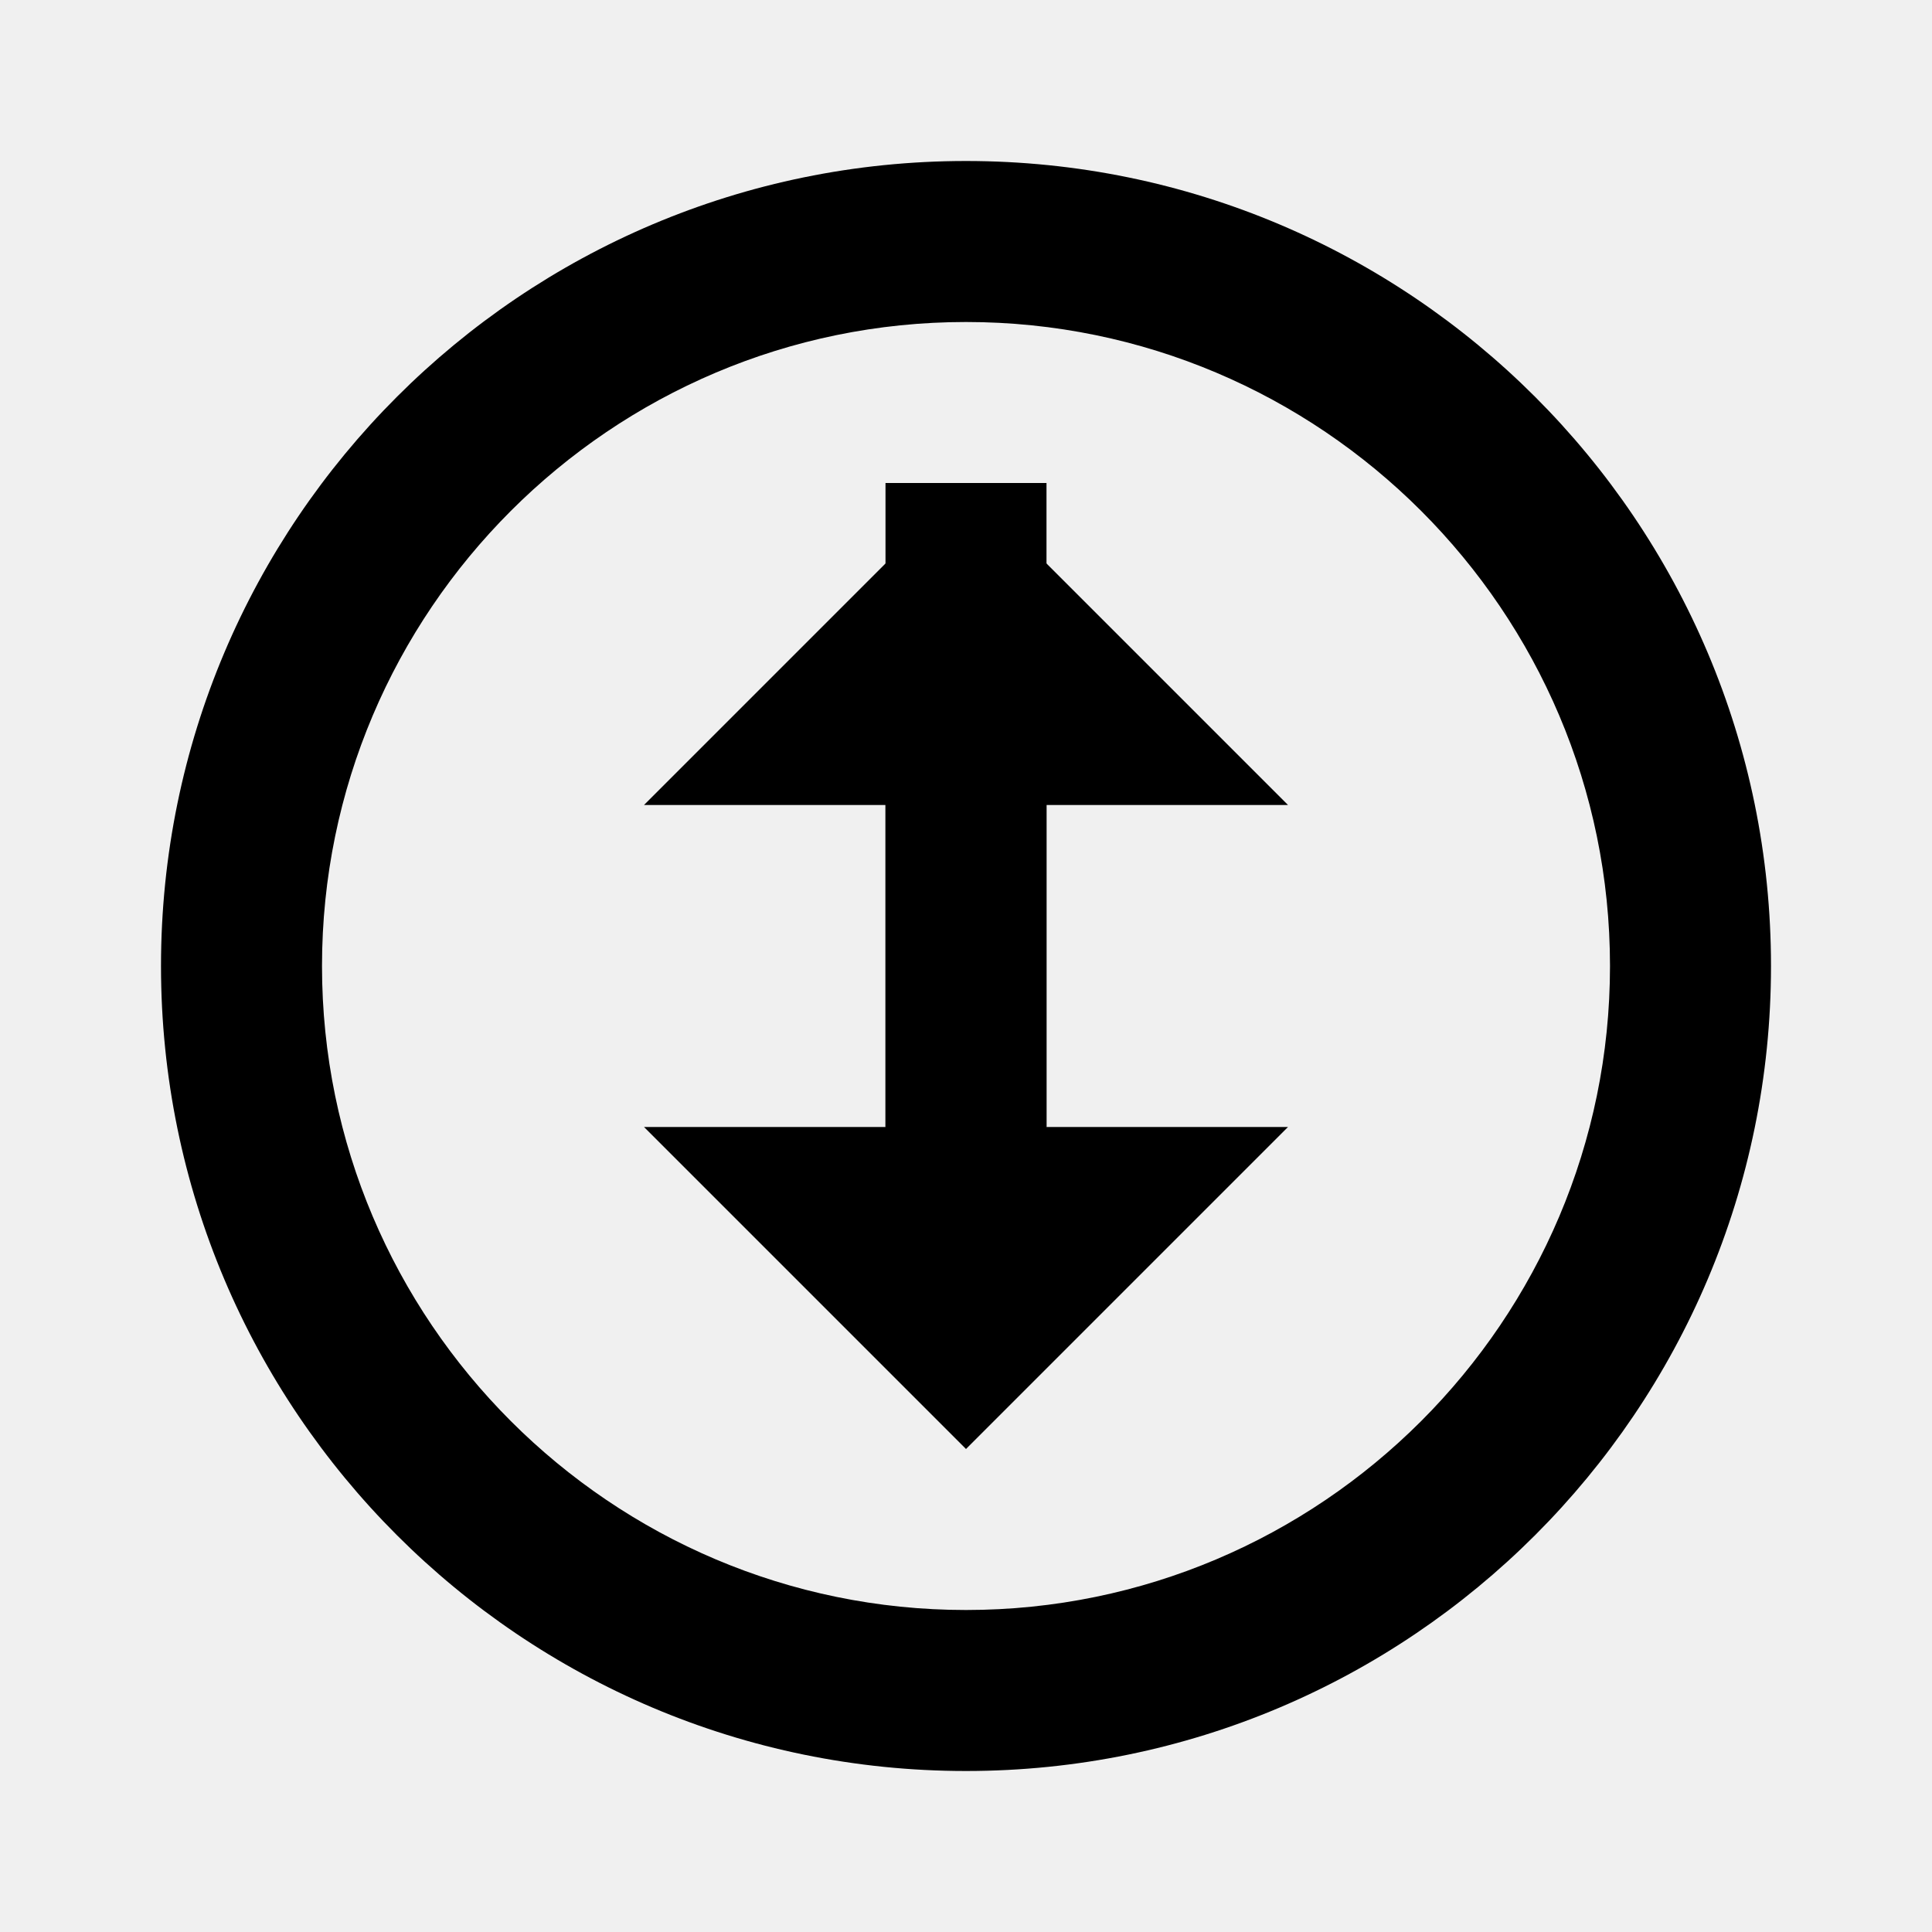
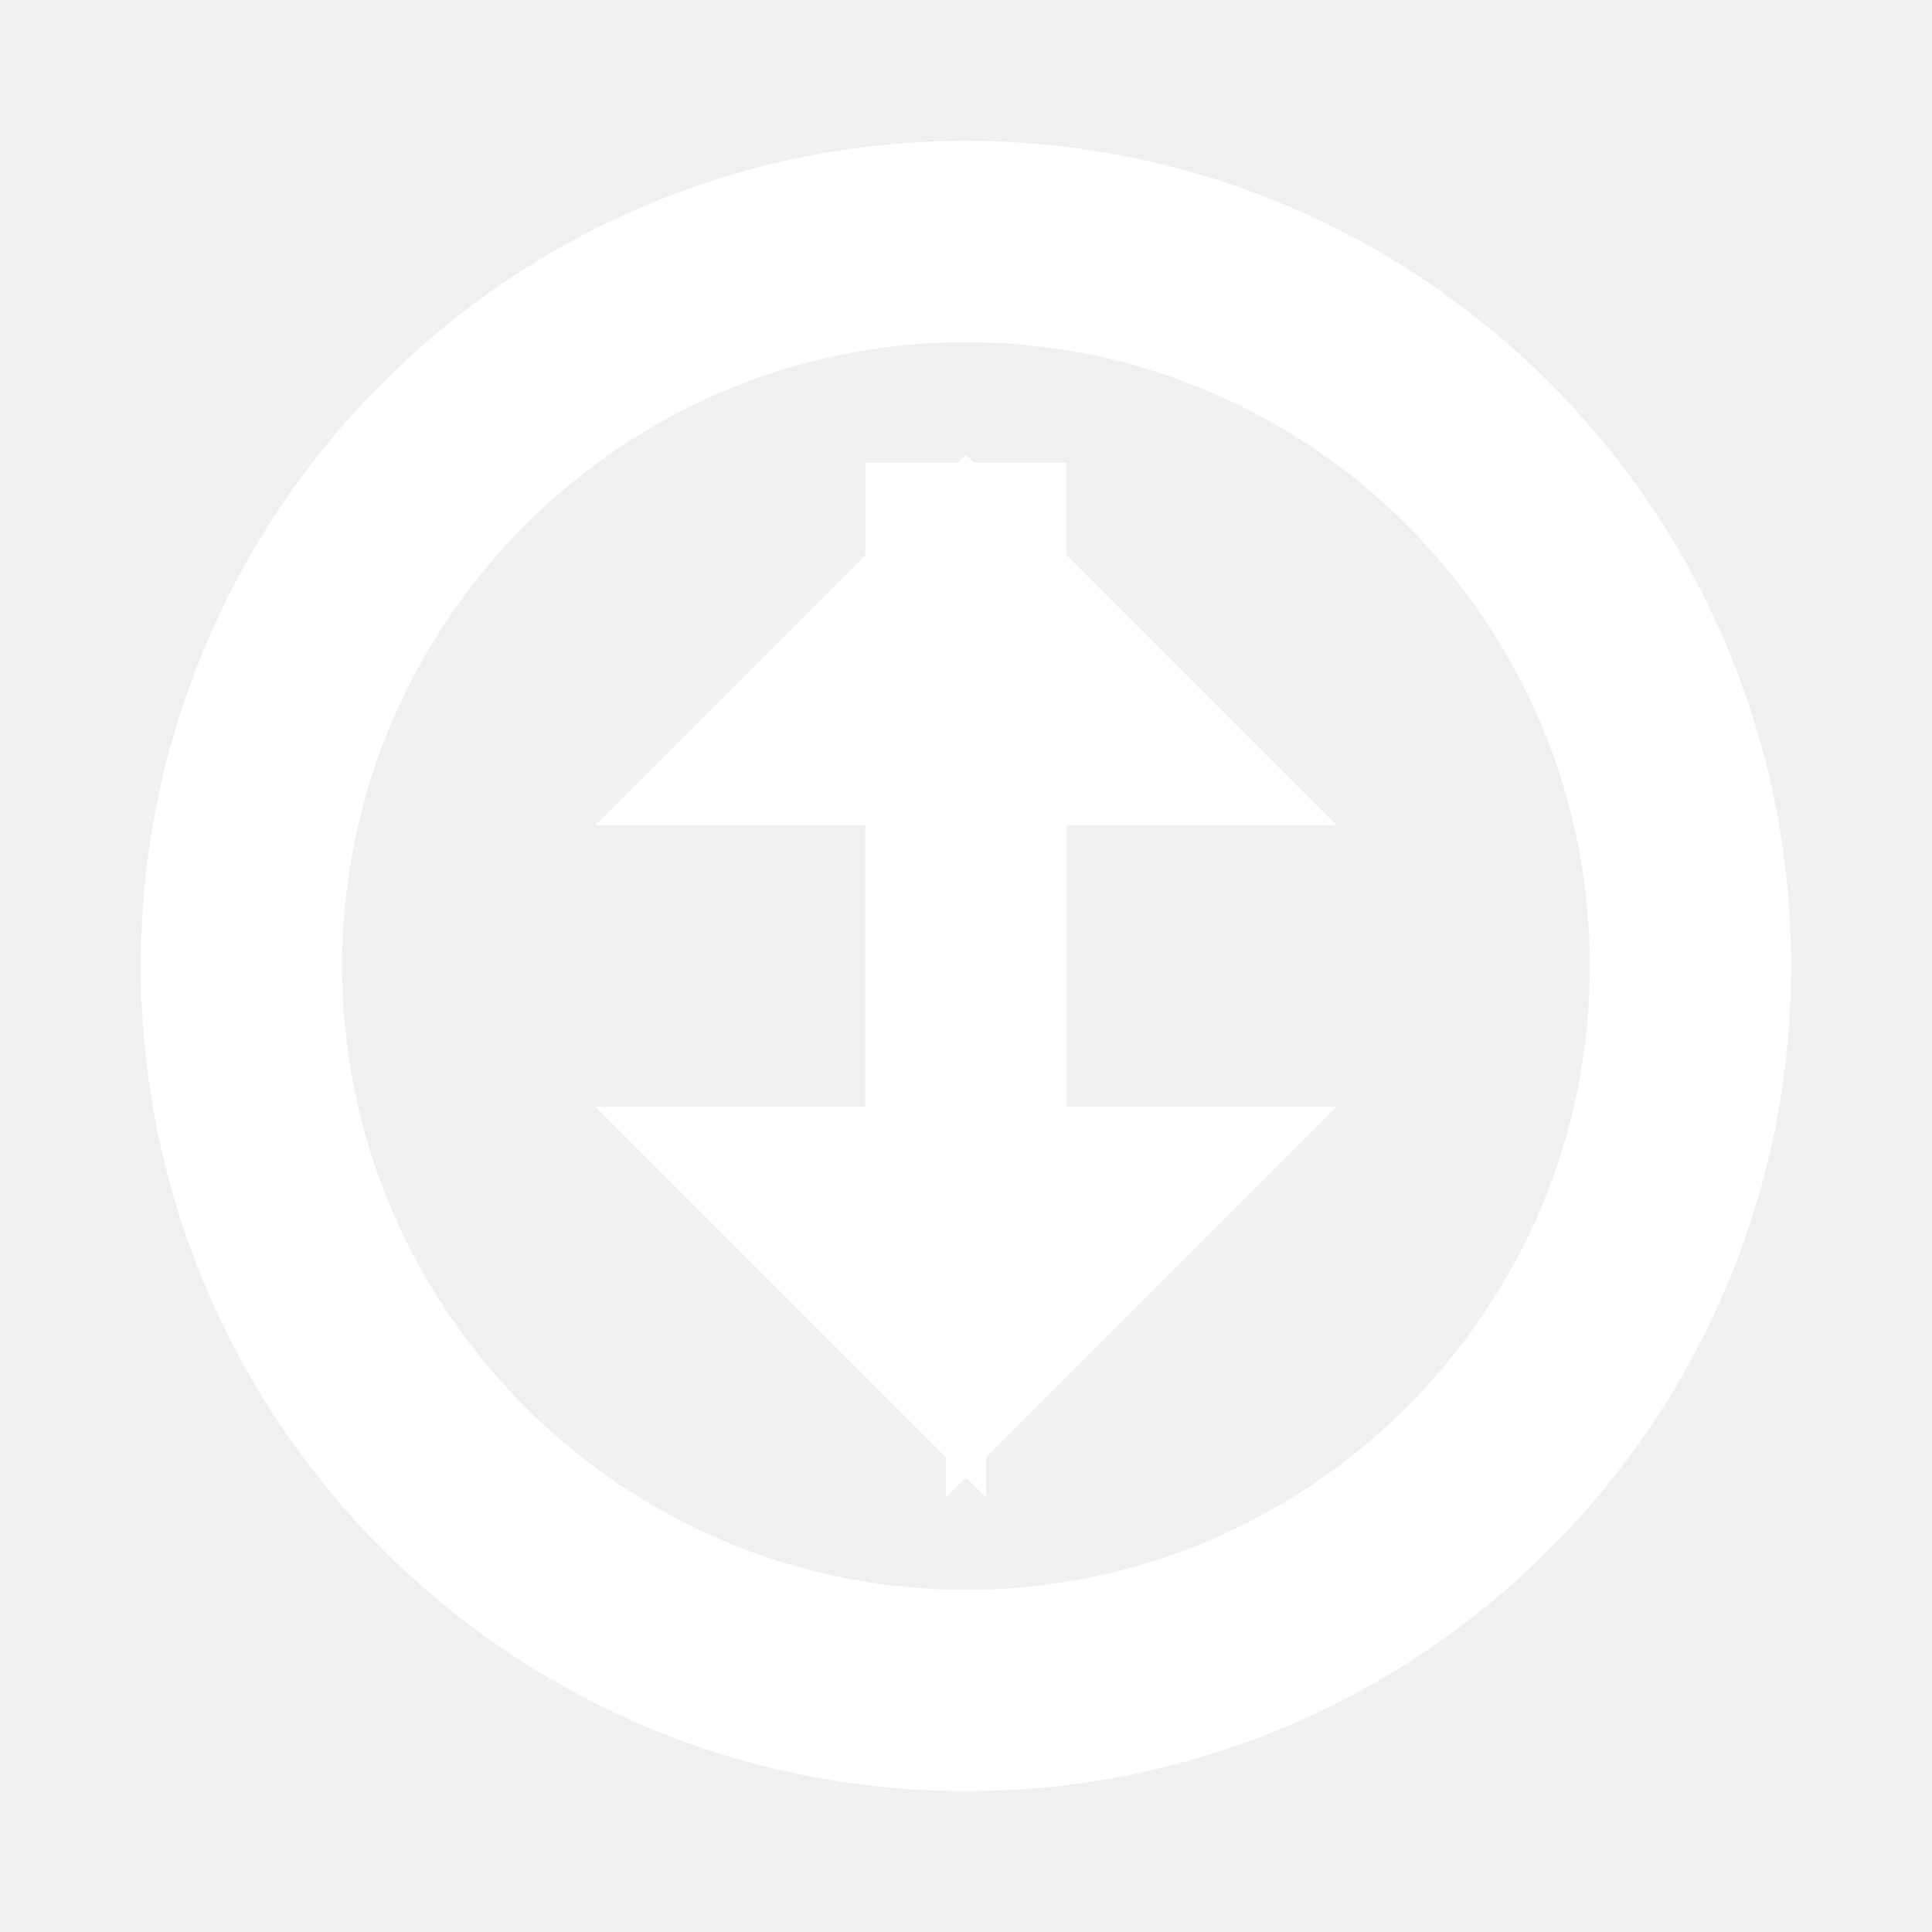
- <svg xmlns="http://www.w3.org/2000/svg" viewBox="0 0 24 24" fill="none">
-   <path d="M12 2C6.48 2 2 6.48 2 12s4.48 10 10 10 10-4.48 10-10S17.52 2 12 2zm0 18c-4.41 0-8-3.59-8-8s3.59-8 8-8 8 3.59 8 8-3.59 8-8 8z" fill="currentColor" />
-   <path d="M12 6l-4 4h3v4h2v-4h3l-4-4z" fill="currentColor" />
-   <path d="M12 14v4l4-4h-3V6h-2v8h-3l4 4z" fill="currentColor" />
+ <svg xmlns="http://www.w3.org/2000/svg" viewBox="0 0 24 24" fill="white" stroke="white" stroke-width="0.5">
+   <path d="M12 2C6.48 2 2 6.48 2 12s4.48 10 10 10 10-4.48 10-10S17.52 2 12 2zm0 18c-4.41 0-8-3.59-8-8s3.59-8 8-8 8 3.59 8 8-3.59 8-8 8z" />
+   <path d="M12 6l-4 4h3v4h2v-4h3l-4-4z" />
+   <path d="M12 14v4l4-4h-3V6h-2v8h-3l4 4z" />
</svg>
